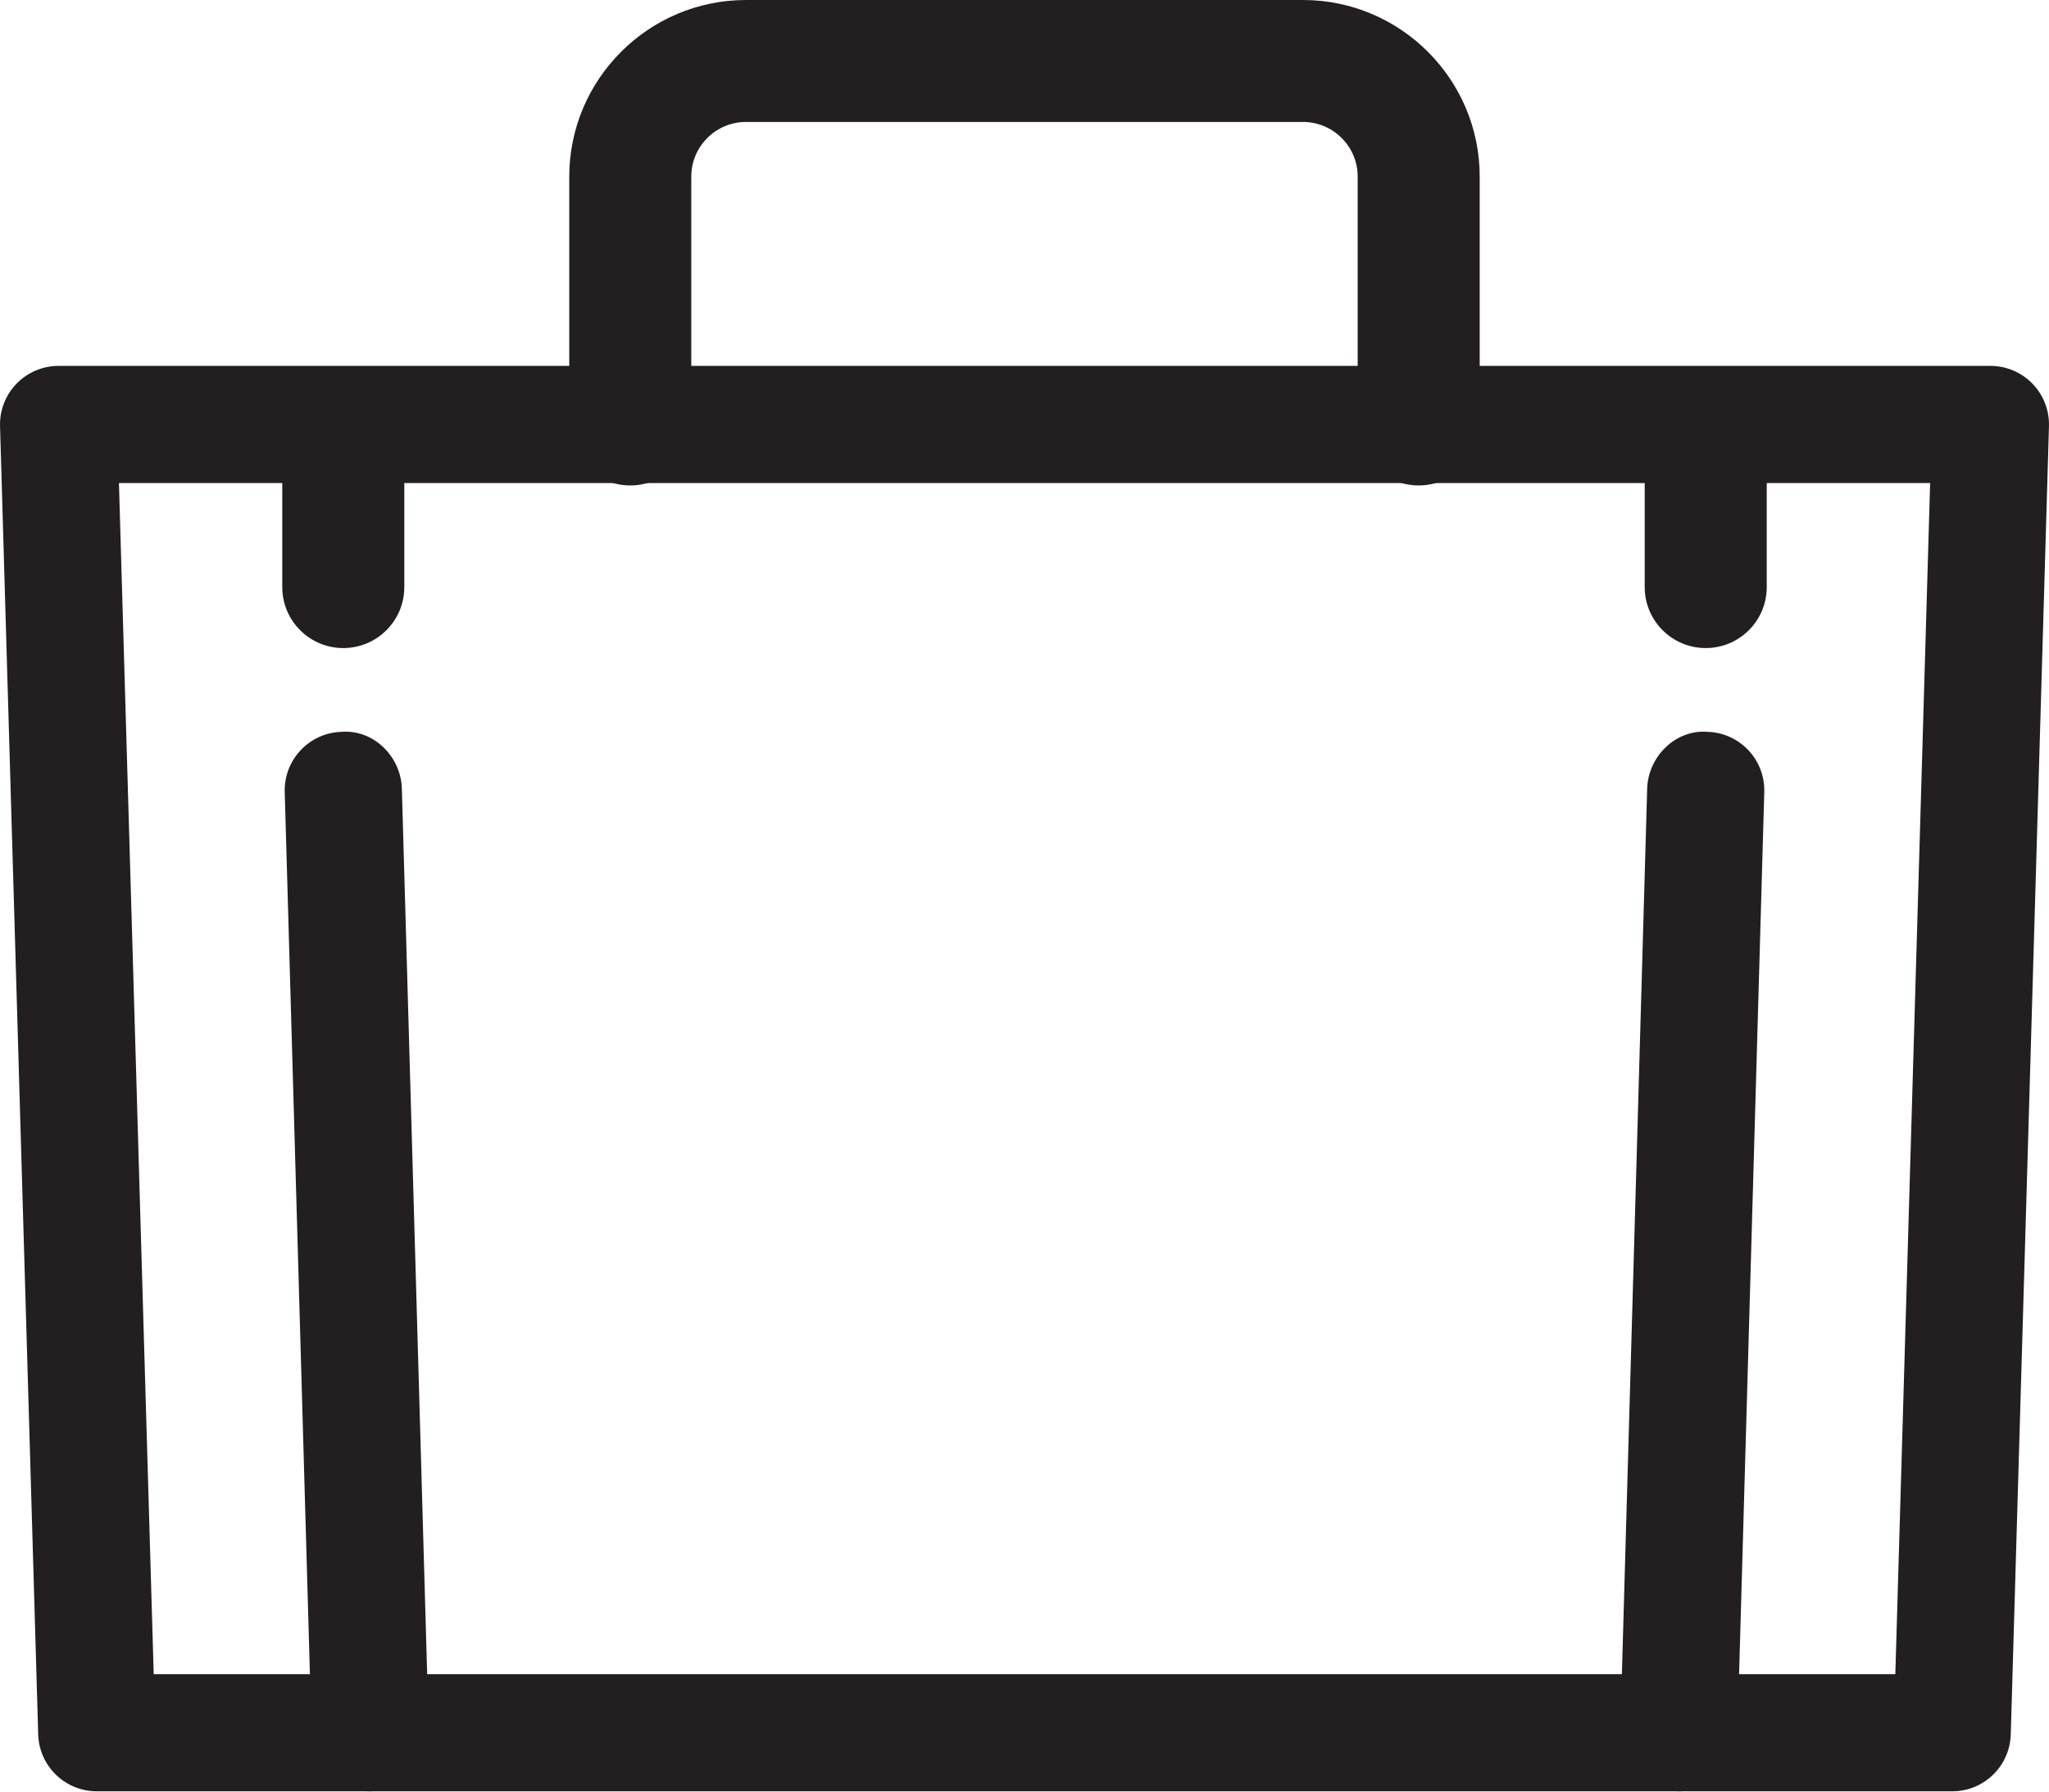
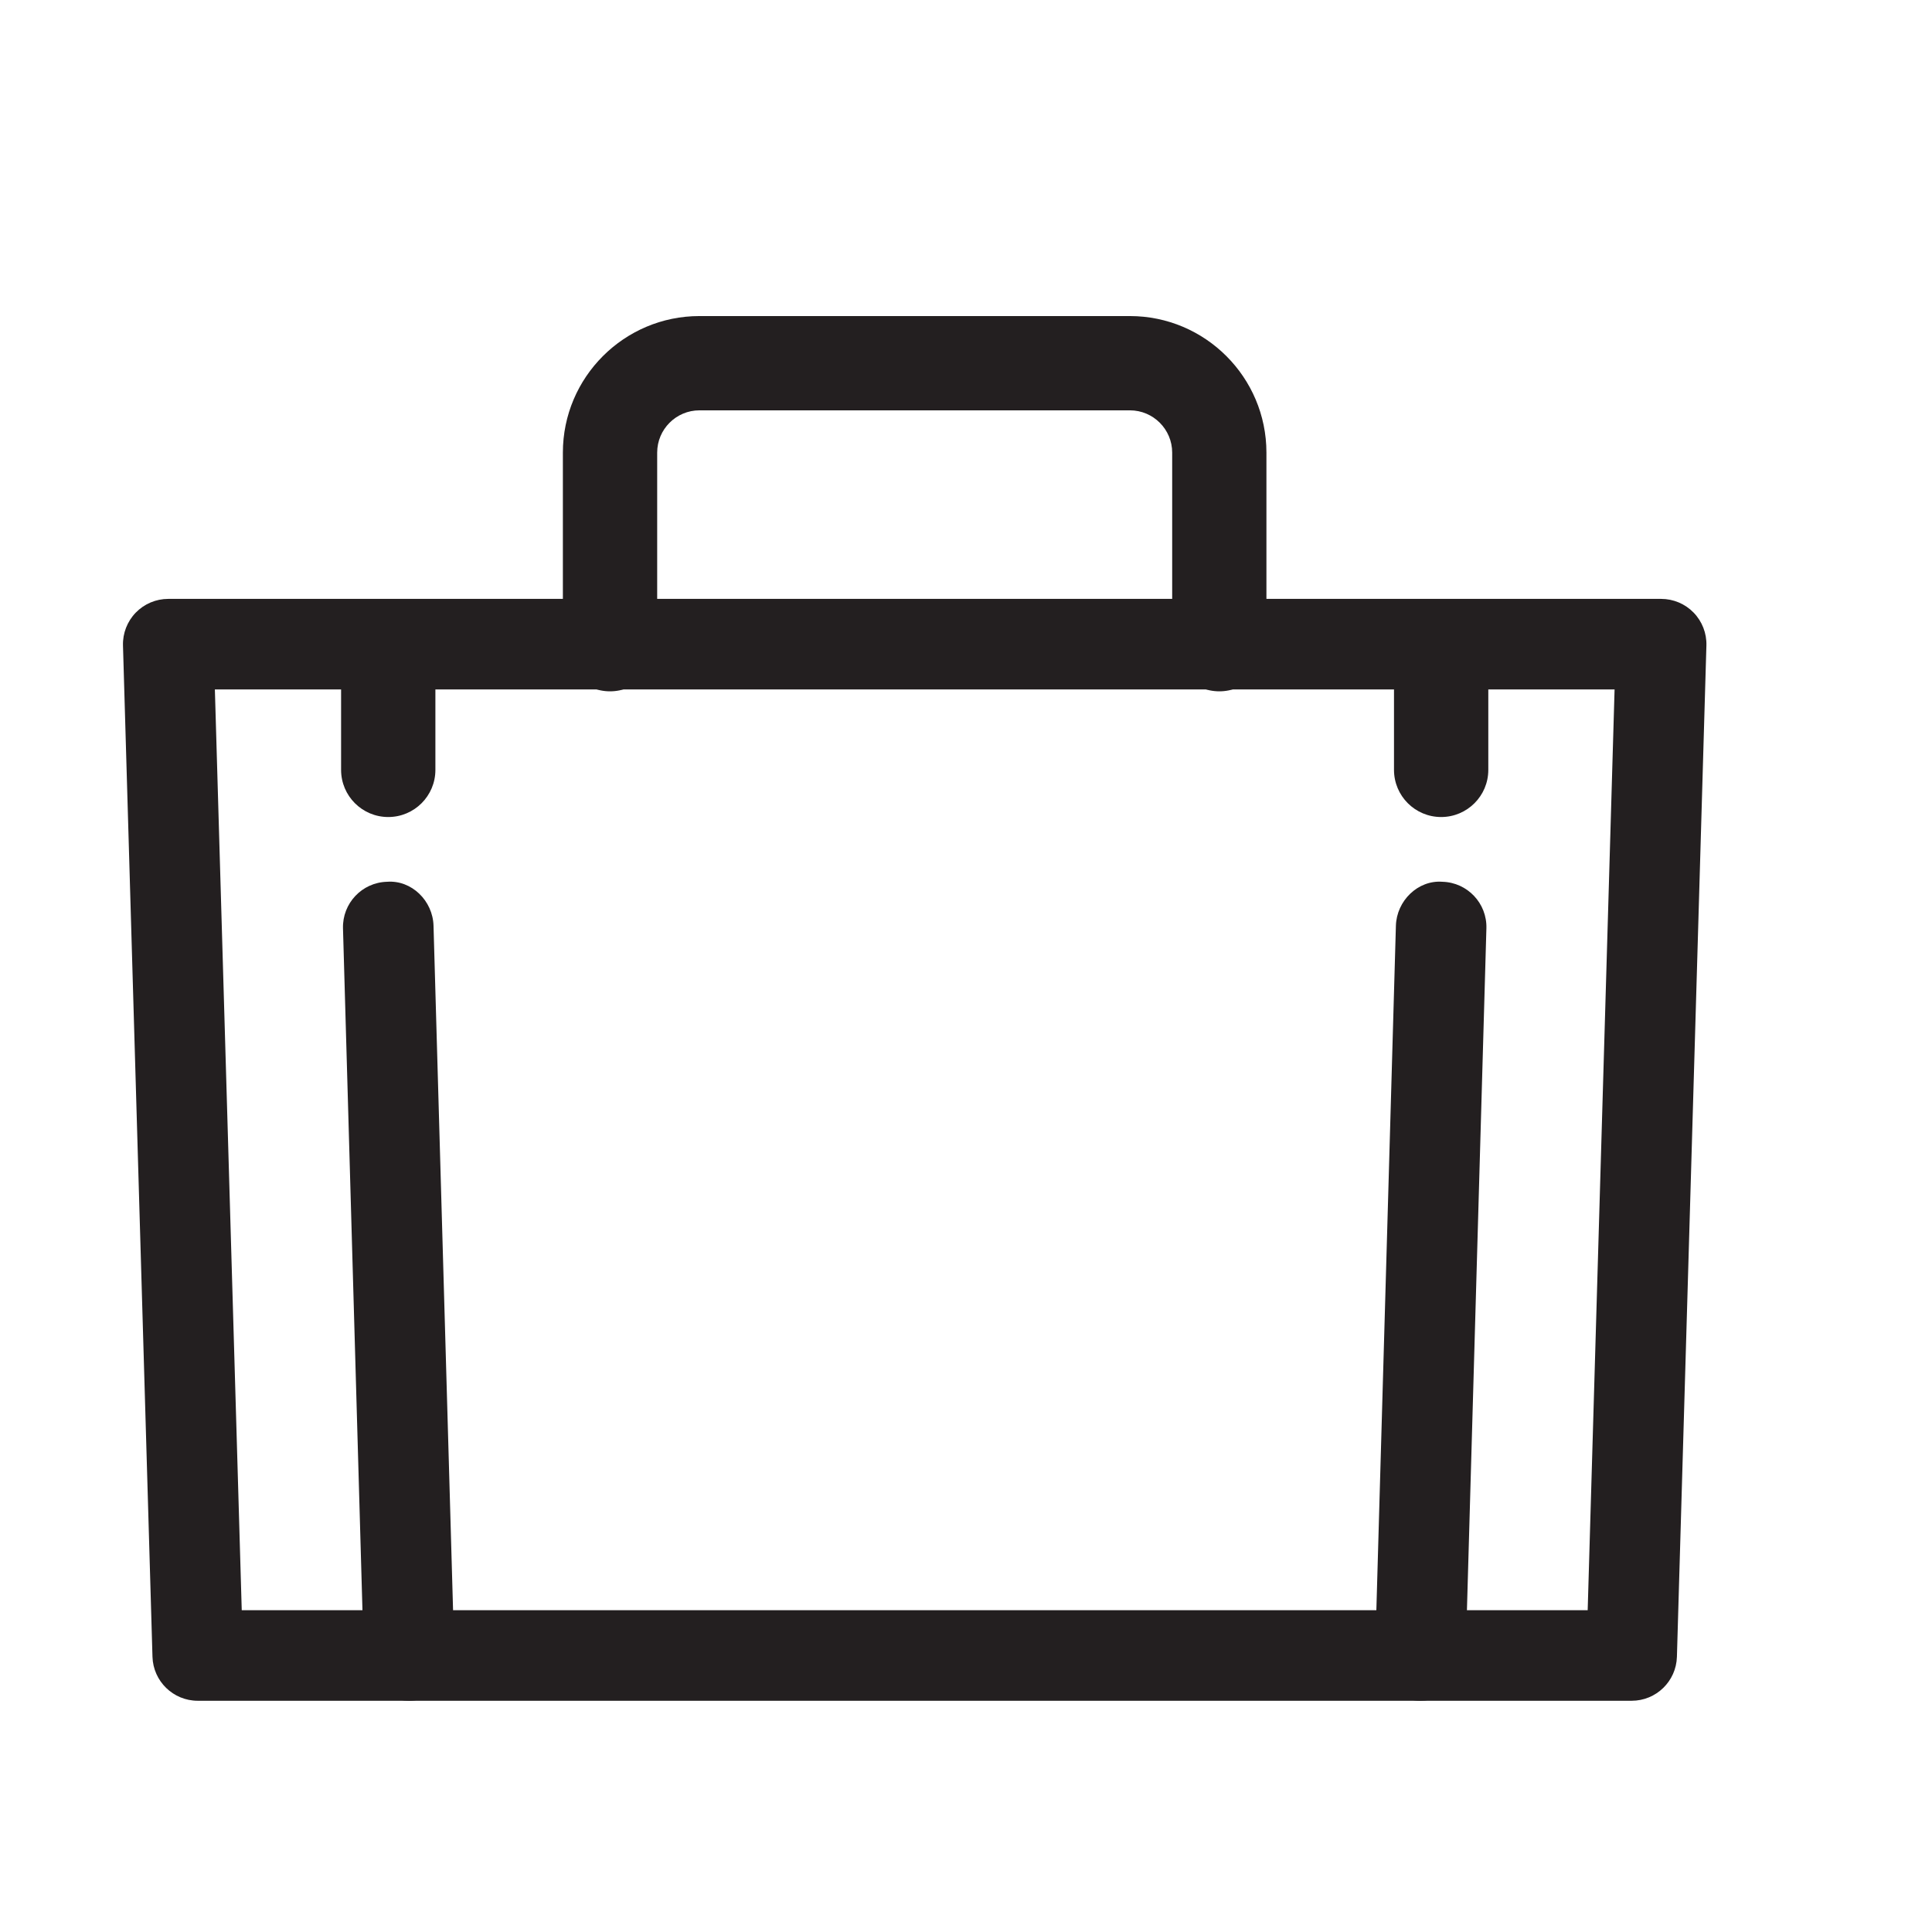
- <svg xmlns="http://www.w3.org/2000/svg" version="1.1" x="0px" y="0px" viewBox="0 0 52.455 45.87" style="enable-background:new 0 0 52.455 45.87;" xml:space="preserve">
+ <svg xmlns="http://www.w3.org/2000/svg" version="1.1" x="0px" y="0px" viewBox="0 0 64 64" style="enable-background:new 0 0 64 64;" xml:space="preserve">
  <g id="job">
    <g id="XMLID_593_">
      <g id="XMLID_601_">
-         <path style="fill:#231F20;" d="M49.978,45.87h-47.5c-0.812,0-1.476-0.646-1.5-1.456L0.001,10.913     c-0.012-0.405,0.141-0.798,0.423-1.089C0.707,9.533,1.095,9.369,1.5,9.369h49.455c0.405,0,0.794,0.164,1.076,0.455     s0.435,0.684,0.423,1.089l-0.978,33.501C51.453,45.225,50.789,45.87,49.978,45.87z M3.935,42.87h44.586l0.891-30.501H3.045     L3.935,42.87z" />
+         <path style="fill:#231F20;" d="M54.051,56.34h-47.5c-0.812,0-1.476-0.646-1.5-1.456L4.074,21.383     c-0.012-0.405,0.141-0.798,0.423-1.089c0.283-0.291,0.671-0.455,1.076-0.455h49.455c0.405,0,0.794,0.164,1.076,0.455     s0.435,0.684,0.423,1.089L55.55,54.884C55.526,55.695,54.862,56.34,54.051,56.34z M8.008,53.34h44.586l0.891-30.501H7.118     L8.008,53.34z" />
      </g>
      <g id="XMLID_598_">
        <g id="XMLID_600_">
-           <path style="fill:#231F20;" d="M9.477,45.87c-0.809,0-1.475-0.644-1.499-1.457L7.289,20.282      c-0.023-0.828,0.628-1.519,1.457-1.542c0.814-0.064,1.519,0.628,1.542,1.456l0.689,24.131c0.023,0.828-0.628,1.519-1.457,1.542      C9.506,45.87,9.491,45.87,9.477,45.87z" />
+           <path style="fill:#231F20;" d="M13.55,56.34c-0.809,0-1.475-0.644-1.499-1.457l-0.689-24.131      c-0.023-0.828,0.628-1.519,1.457-1.542c0.814-0.064,1.519,0.628,1.542,1.456l0.689,24.131c0.023,0.828-0.628,1.519-1.457,1.542      C13.579,56.34,13.564,56.34,13.55,56.34z" />
        </g>
        <g id="XMLID_599_">
-           <path style="fill:#231F20;" d="M42.979,45.87c-0.015,0-0.029,0-0.044-0.001c-0.828-0.023-1.48-0.714-1.456-1.542l0.689-24.131      c0.023-0.828,0.733-1.52,1.542-1.456c0.828,0.023,1.48,0.714,1.456,1.542l-0.689,24.131      C44.454,45.227,43.787,45.87,42.979,45.87z" />
+           <path style="fill:#231F20;" d="M47.052,56.34c-0.015,0-0.029,0-0.044-0.001c-0.828-0.023-1.48-0.714-1.456-1.542l0.689-24.131      c0.023-0.828,0.733-1.52,1.542-1.456c0.828,0.023,1.48,0.714,1.456,1.542L48.55,54.883C48.527,55.697,47.86,56.34,47.052,56.34z      " />
        </g>
      </g>
      <g id="XMLID_595_">
        <g id="XMLID_597_">
-           <path style="fill:#231F20;" d="M8.788,16.595c-0.862,0-1.562-0.699-1.562-1.562V11.39c0-0.862,0.699-1.562,1.562-1.562      s1.562,0.699,1.562,1.562v3.644C10.35,15.896,9.651,16.595,8.788,16.595z" />
+           <path style="fill:#231F20;" d="M12.861,27.065c-0.862,0-1.562-0.699-1.562-1.562V21.86c0-0.862,0.699-1.562,1.562-1.562      s1.562,0.699,1.562,1.562v3.644C14.423,26.366,13.724,27.065,12.861,27.065z" />
        </g>
        <g id="XMLID_596_">
-           <path style="fill:#231F20;" d="M43.667,16.595c-0.862,0-1.562-0.699-1.562-1.562V11.39c0-0.862,0.699-1.562,1.562-1.562      s1.562,0.699,1.562,1.562v3.644C45.229,15.896,44.529,16.595,43.667,16.595z" />
+           <path style="fill:#231F20;" d="M47.74,27.065c-0.862,0-1.562-0.699-1.562-1.562V21.86c0-0.862,0.699-1.562,1.562-1.562      s1.562,0.699,1.562,1.562v3.644C49.302,26.366,48.602,27.065,47.74,27.065z" />
        </g>
      </g>
      <g id="XMLID_594_">
-         <path style="fill:#231F20;" d="M36.319,12.431c-0.862,0-1.562-0.699-1.562-1.562V4.523c0-0.772-0.628-1.4-1.4-1.4h-14.26     c-0.772,0-1.4,0.628-1.4,1.4v6.346c0,0.862-0.699,1.562-1.562,1.562s-1.562-0.699-1.562-1.562V4.523     C14.574,2.029,16.604,0,19.098,0h14.26c2.494,0,4.523,2.029,4.523,4.523v6.346C37.881,11.731,37.182,12.431,36.319,12.431z" />
+         <path style="fill:#231F20;" d="M40.392,22.901c-0.862,0-1.562-0.699-1.562-1.562v-6.346c0-0.772-0.628-1.4-1.4-1.4h-14.26     c-0.772,0-1.4,0.628-1.4,1.4v6.346c0,0.862-0.699,1.562-1.562,1.562s-1.562-0.699-1.562-1.562v-6.346     c0-2.494,2.029-4.523,4.523-4.523h14.26c2.494,0,4.523,2.029,4.523,4.523v6.346C41.954,22.202,41.255,22.901,40.392,22.901z" />
      </g>
    </g>
  </g>
  <g id="Layer_1">
</g>
</svg>
